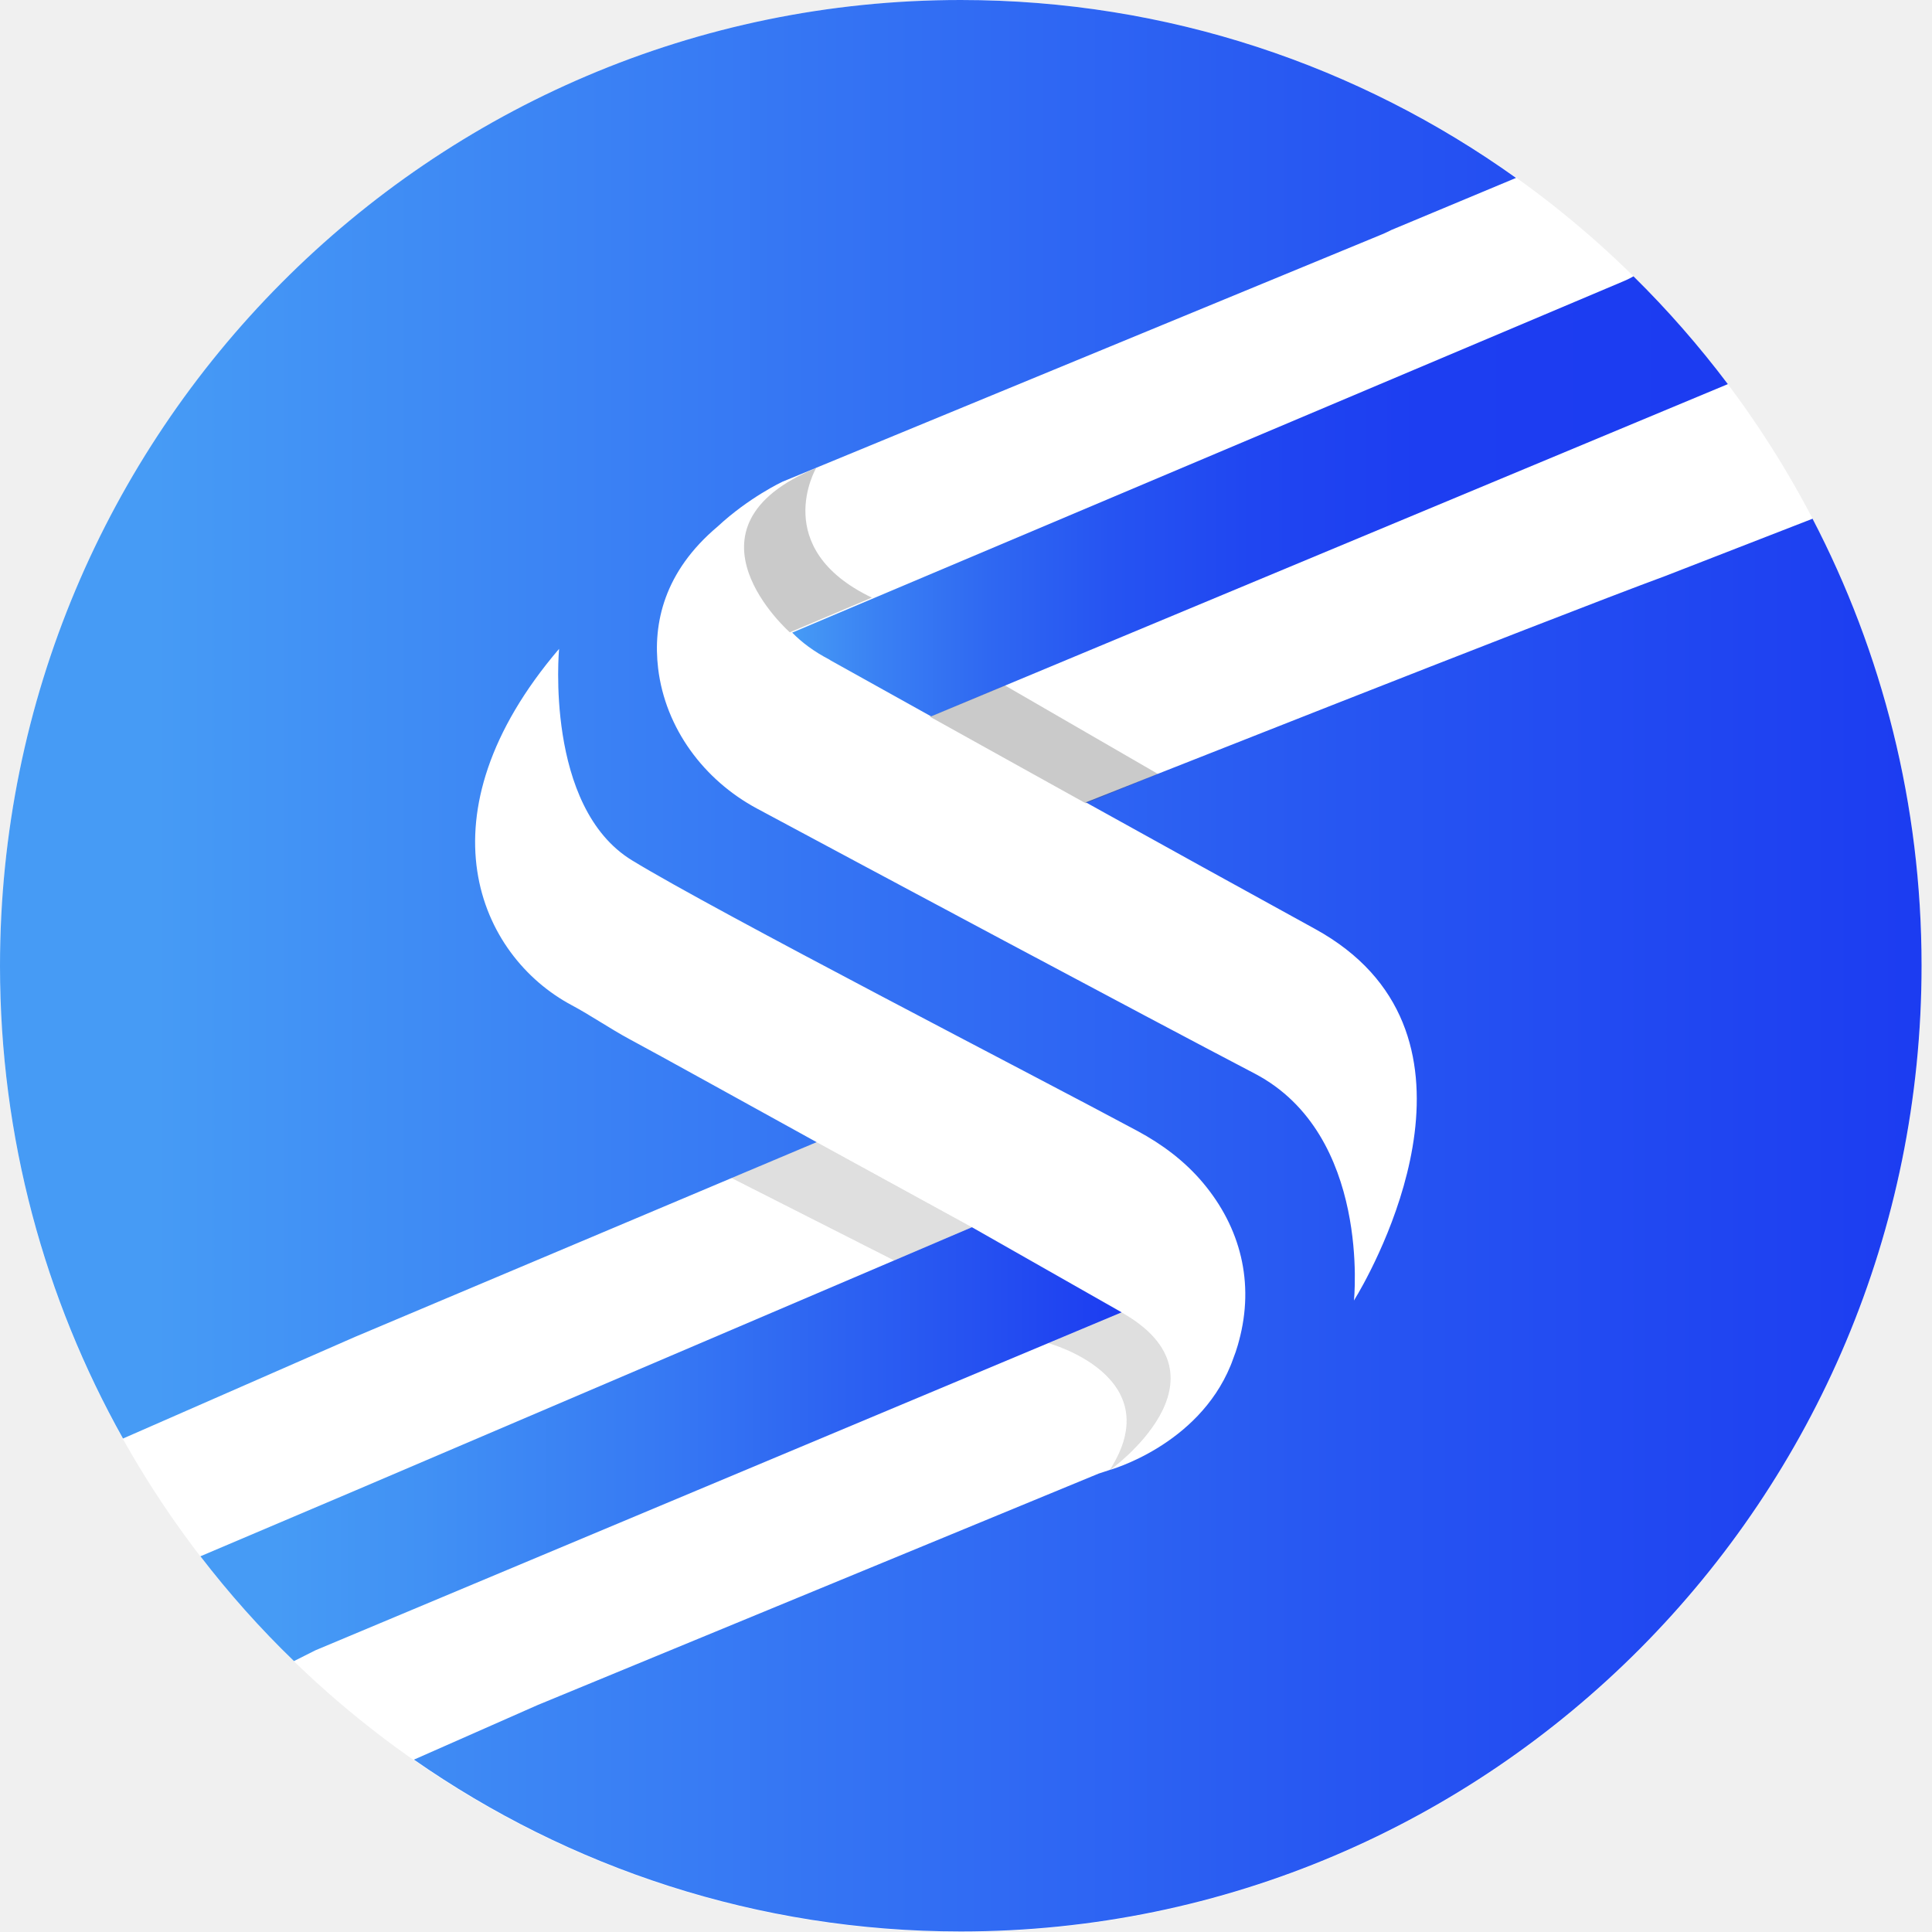
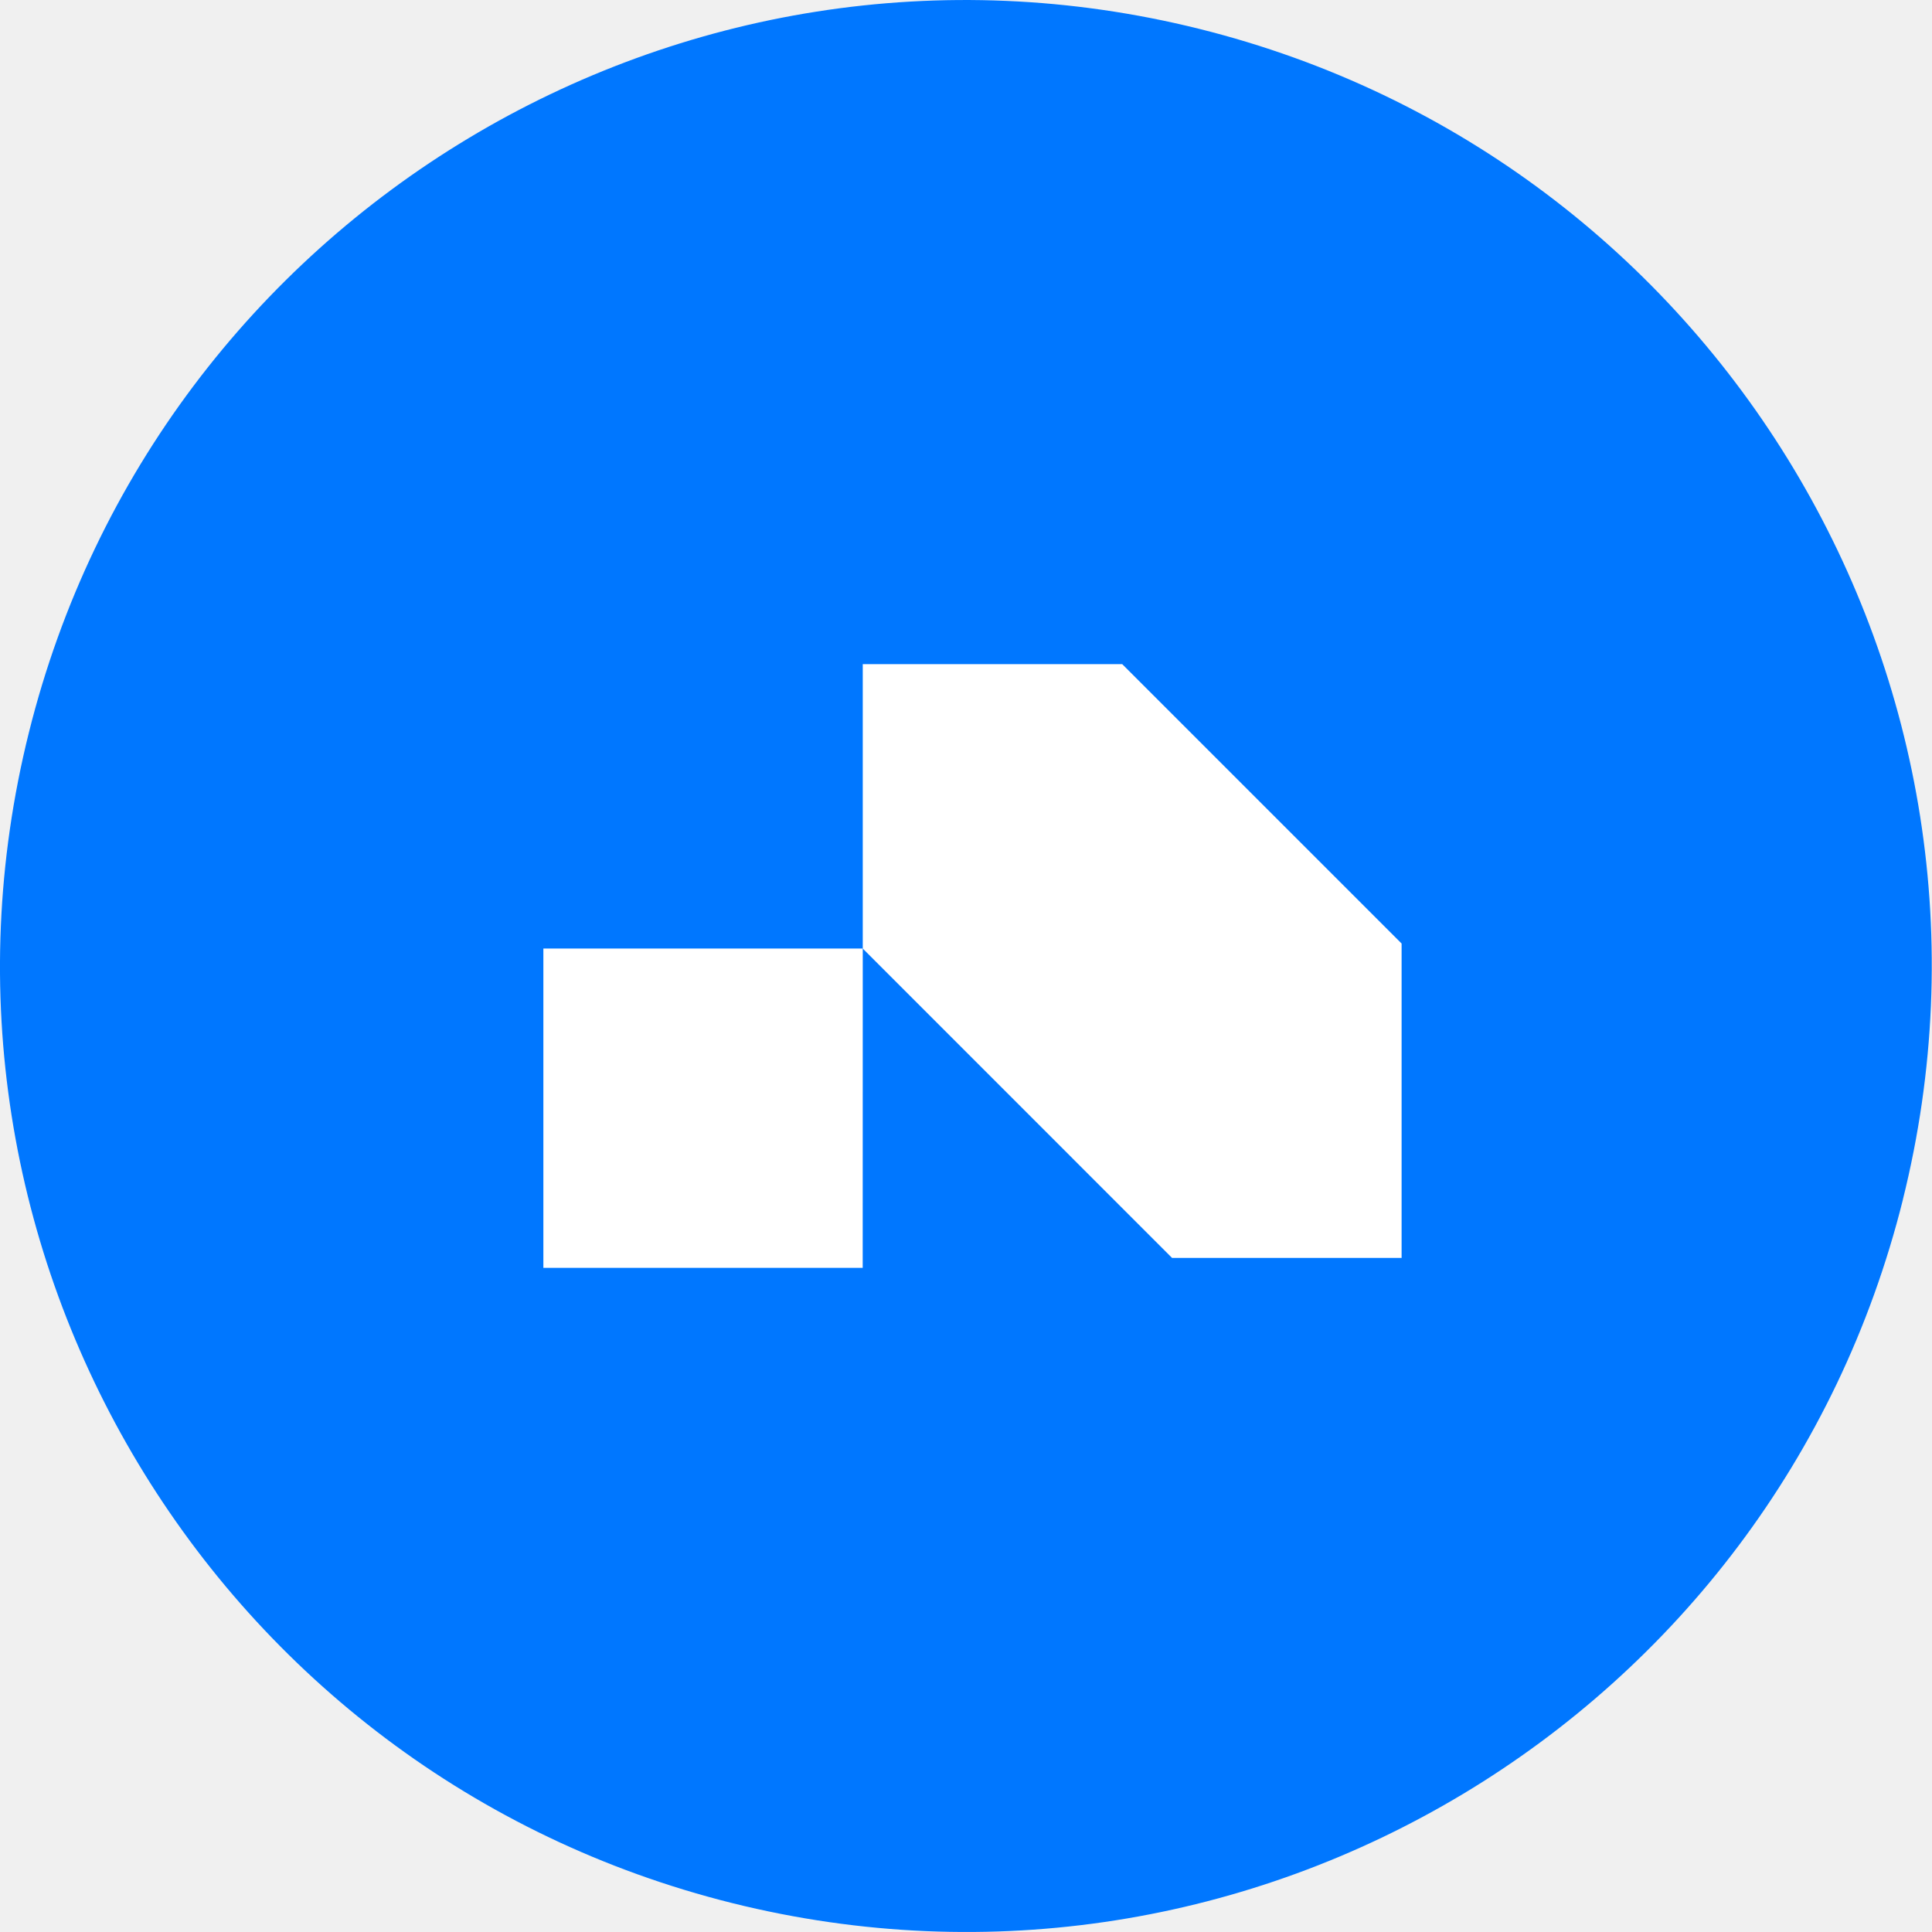
- <svg xmlns="http://www.w3.org/2000/svg" width="45" height="45" viewBox="0 0 45 45" fill="none">
-   <g id="Group">
-     <path id="Vector" d="M22.378 44.996C34.738 44.996 44.757 34.923 44.757 22.498C44.757 10.073 34.738 0 22.378 0C10.019 0 0 10.073 0 22.498C0 34.923 10.019 44.996 22.378 44.996Z" fill="white" />
-     <g id="Group_2">
-       <path id="Vector_2" d="M19.326 15.371C19.326 15.371 20.267 15.893 21.688 16.686L40.245 8.947C39.573 8.056 38.839 7.216 38.047 6.436C37.918 6.51 37.809 6.553 37.809 6.553L18.452 14.735C18.67 14.959 18.955 15.175 19.326 15.367V15.371Z" fill="url(#paint0_linear_7487_19938)" />
-       <path id="Vector_3" d="M42.216 12.083L38.796 13.413C36.06 14.422 25.291 18.688 25.291 18.688C27.051 19.665 28.952 20.716 30.627 21.635C34.909 23.985 32.2 29.146 31.634 30.127C31.626 30.139 31.618 30.154 31.61 30.166C31.563 30.245 31.536 30.292 31.536 30.292C31.536 30.292 31.938 26.434 29.233 25.01C26.508 23.585 20.259 20.242 17.632 18.833C16.395 18.169 15.497 16.965 15.329 15.568C15.204 14.52 15.466 13.315 16.715 12.264C17.445 11.585 18.225 11.22 18.225 11.22L32.188 5.459C32.188 5.459 32.278 5.423 32.407 5.357L35.311 4.144C31.657 1.534 27.199 0 22.378 0C10.02 0 0 10.074 0 22.498C0 26.497 1.042 30.253 2.865 33.506L8.268 31.139L19.021 26.603C17.167 25.582 15.454 24.629 14.642 24.193C14.236 23.974 13.728 23.632 13.322 23.416C11.144 22.259 9.716 18.99 13.022 15.113C13.022 15.113 12.678 18.794 14.724 20.041C16.676 21.234 24.244 25.131 26.489 26.34C27.067 26.65 27.597 27.046 28.019 27.549C28.893 28.589 29.225 29.876 28.858 31.233C28.843 31.3 28.819 31.367 28.8 31.43C28.788 31.473 28.772 31.516 28.757 31.555C28.733 31.622 28.71 31.685 28.686 31.748C28.679 31.767 28.671 31.787 28.663 31.806C27.894 33.678 25.841 34.24 25.841 34.24L25.591 34.322L12.522 39.714L9.642 40.985C13.256 43.505 17.644 44.988 22.378 44.988C34.737 44.988 44.757 34.914 44.757 22.49C44.757 18.731 43.836 15.187 42.212 12.071L42.216 12.083Z" fill="url(#paint1_linear_7487_19938)" />
-       <path id="Vector_4" d="M22.636 28.585L8.299 34.707L4.668 36.249C5.336 37.116 6.062 37.933 6.847 38.69L7.346 38.439L26.126 30.567L22.632 28.581L22.636 28.585Z" fill="url(#paint2_linear_7487_19938)" />
-     </g>
-     <path id="Vector_5" opacity="0.1" d="M19.018 26.602L22.636 28.584L20.825 29.357L17.039 27.438L19.018 26.602Z" fill="#4D4D4D" />
-     <path id="Vector_6" opacity="0.1" d="M25.841 34.251C25.841 34.251 28.846 32.113 26.126 30.57L24.42 31.285C24.42 31.285 27.269 32.054 25.841 34.251Z" fill="#4D4D4D" />
-     <path id="Vector_7" opacity="0.1" d="M19.018 26.602L22.636 28.584L20.825 29.357L17.039 27.438L19.018 26.602Z" fill="#4D4D4D" />
-     <path id="Vector_8" opacity="0.1" d="M25.841 34.251C25.841 34.251 28.846 32.113 26.126 30.57L24.42 31.285C24.42 31.285 27.269 32.054 25.841 34.251Z" fill="#4D4D4D" />
-     <path id="Vector_9" opacity="0.3" d="M20.31 13.919L18.397 14.728C18.397 14.728 15.63 12.294 19.01 10.901C19.01 10.901 17.913 12.773 20.306 13.919H20.31Z" fill="#4D4D4D" />
-     <path id="Vector_10" opacity="0.3" d="M25.29 18.711L21.66 16.694L23.405 15.964L26.973 18.028L25.29 18.711Z" fill="#4D4D4D" />
-   </g>
-   <defs>
-     <linearGradient id="paint0_linear_7487_19938" x1="18.452" y1="11.565" x2="40.245" y2="11.565" gradientUnits="userSpaceOnUse">
-       <stop stop-color="#469BF5" />
-       <stop offset="0.09" stop-color="#3A81F3" />
-       <stop offset="0.21" stop-color="#2F68F2" />
-       <stop offset="0.34" stop-color="#2654F2" />
-       <stop offset="0.49" stop-color="#2046F1" />
-       <stop offset="0.67" stop-color="#1D3EF1" />
-       <stop offset="1" stop-color="#1C3CF1" />
-     </linearGradient>
-     <linearGradient id="paint1_linear_7487_19938" x1="0" y1="22.498" x2="44.761" y2="22.498" gradientUnits="userSpaceOnUse">
-       <stop offset="0.08" stop-color="#469BF5" />
-       <stop offset="0.7" stop-color="#2756F2" />
-       <stop offset="1" stop-color="#1C3CF1" />
-     </linearGradient>
-     <linearGradient id="paint2_linear_7487_19938" x1="4.672" y1="33.639" x2="26.13" y2="33.639" gradientUnits="userSpaceOnUse">
-       <stop offset="0.08" stop-color="#469BF5" />
-       <stop offset="0.24" stop-color="#4191F4" />
-       <stop offset="0.51" stop-color="#3678F3" />
-       <stop offset="0.85" stop-color="#2550F1" />
-       <stop offset="1" stop-color="#1C3CF1" />
-     </linearGradient>
-   </defs>
+ <svg xmlns="http://www.w3.org/2000/svg" width="32" height="32" viewBox="0 0 32 32" fill="none">
+   <path d="M31.518 19.87C29.381 28.442 20.699 33.658 12.127 31.521C3.558 29.384 -1.659 20.702 0.479 12.131C2.615 3.559 11.297 -1.658 19.867 0.479C28.439 2.616 33.655 11.299 31.517 19.871L31.518 19.87H31.518Z" fill="#0077FF" />
+   <path d="M14.29 15.711V11H18.587L23.215 15.628V20.835H19.413L14.29 15.711Z" fill="white" />
+   <path d="M14.29 15.711L9 15.711V21H14.289L14.29 15.711Z" fill="white" />
</svg>
